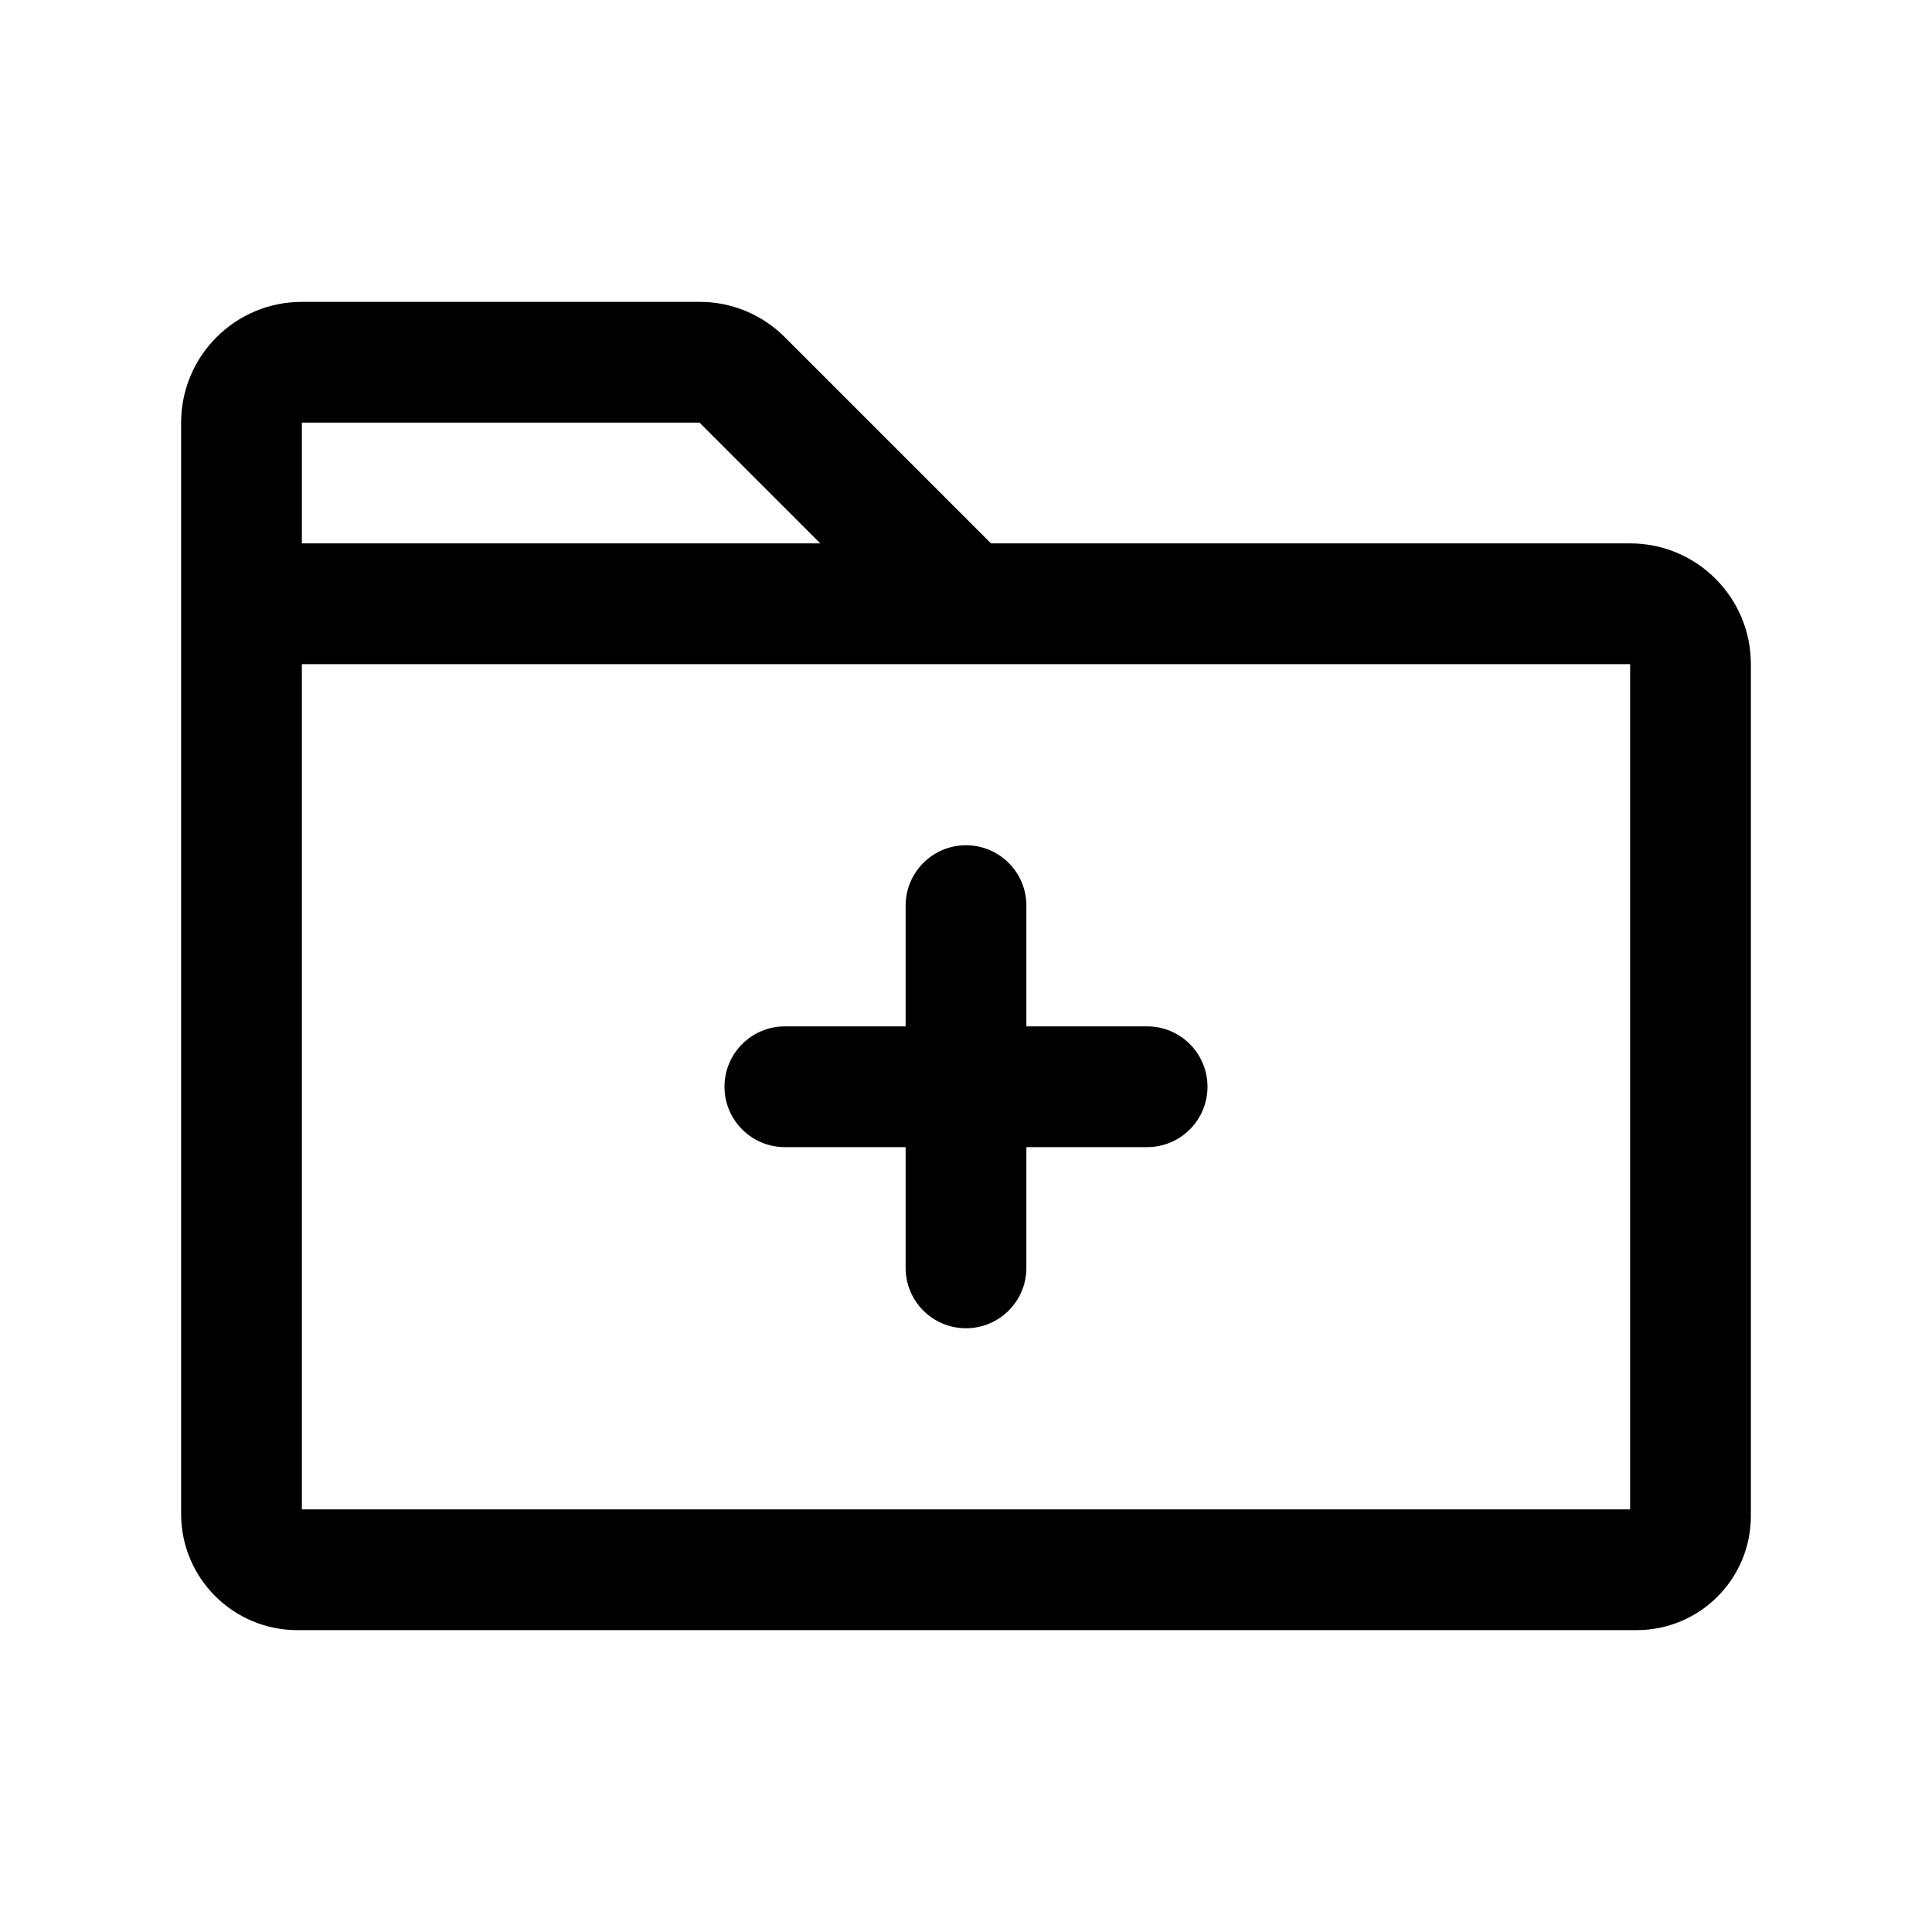
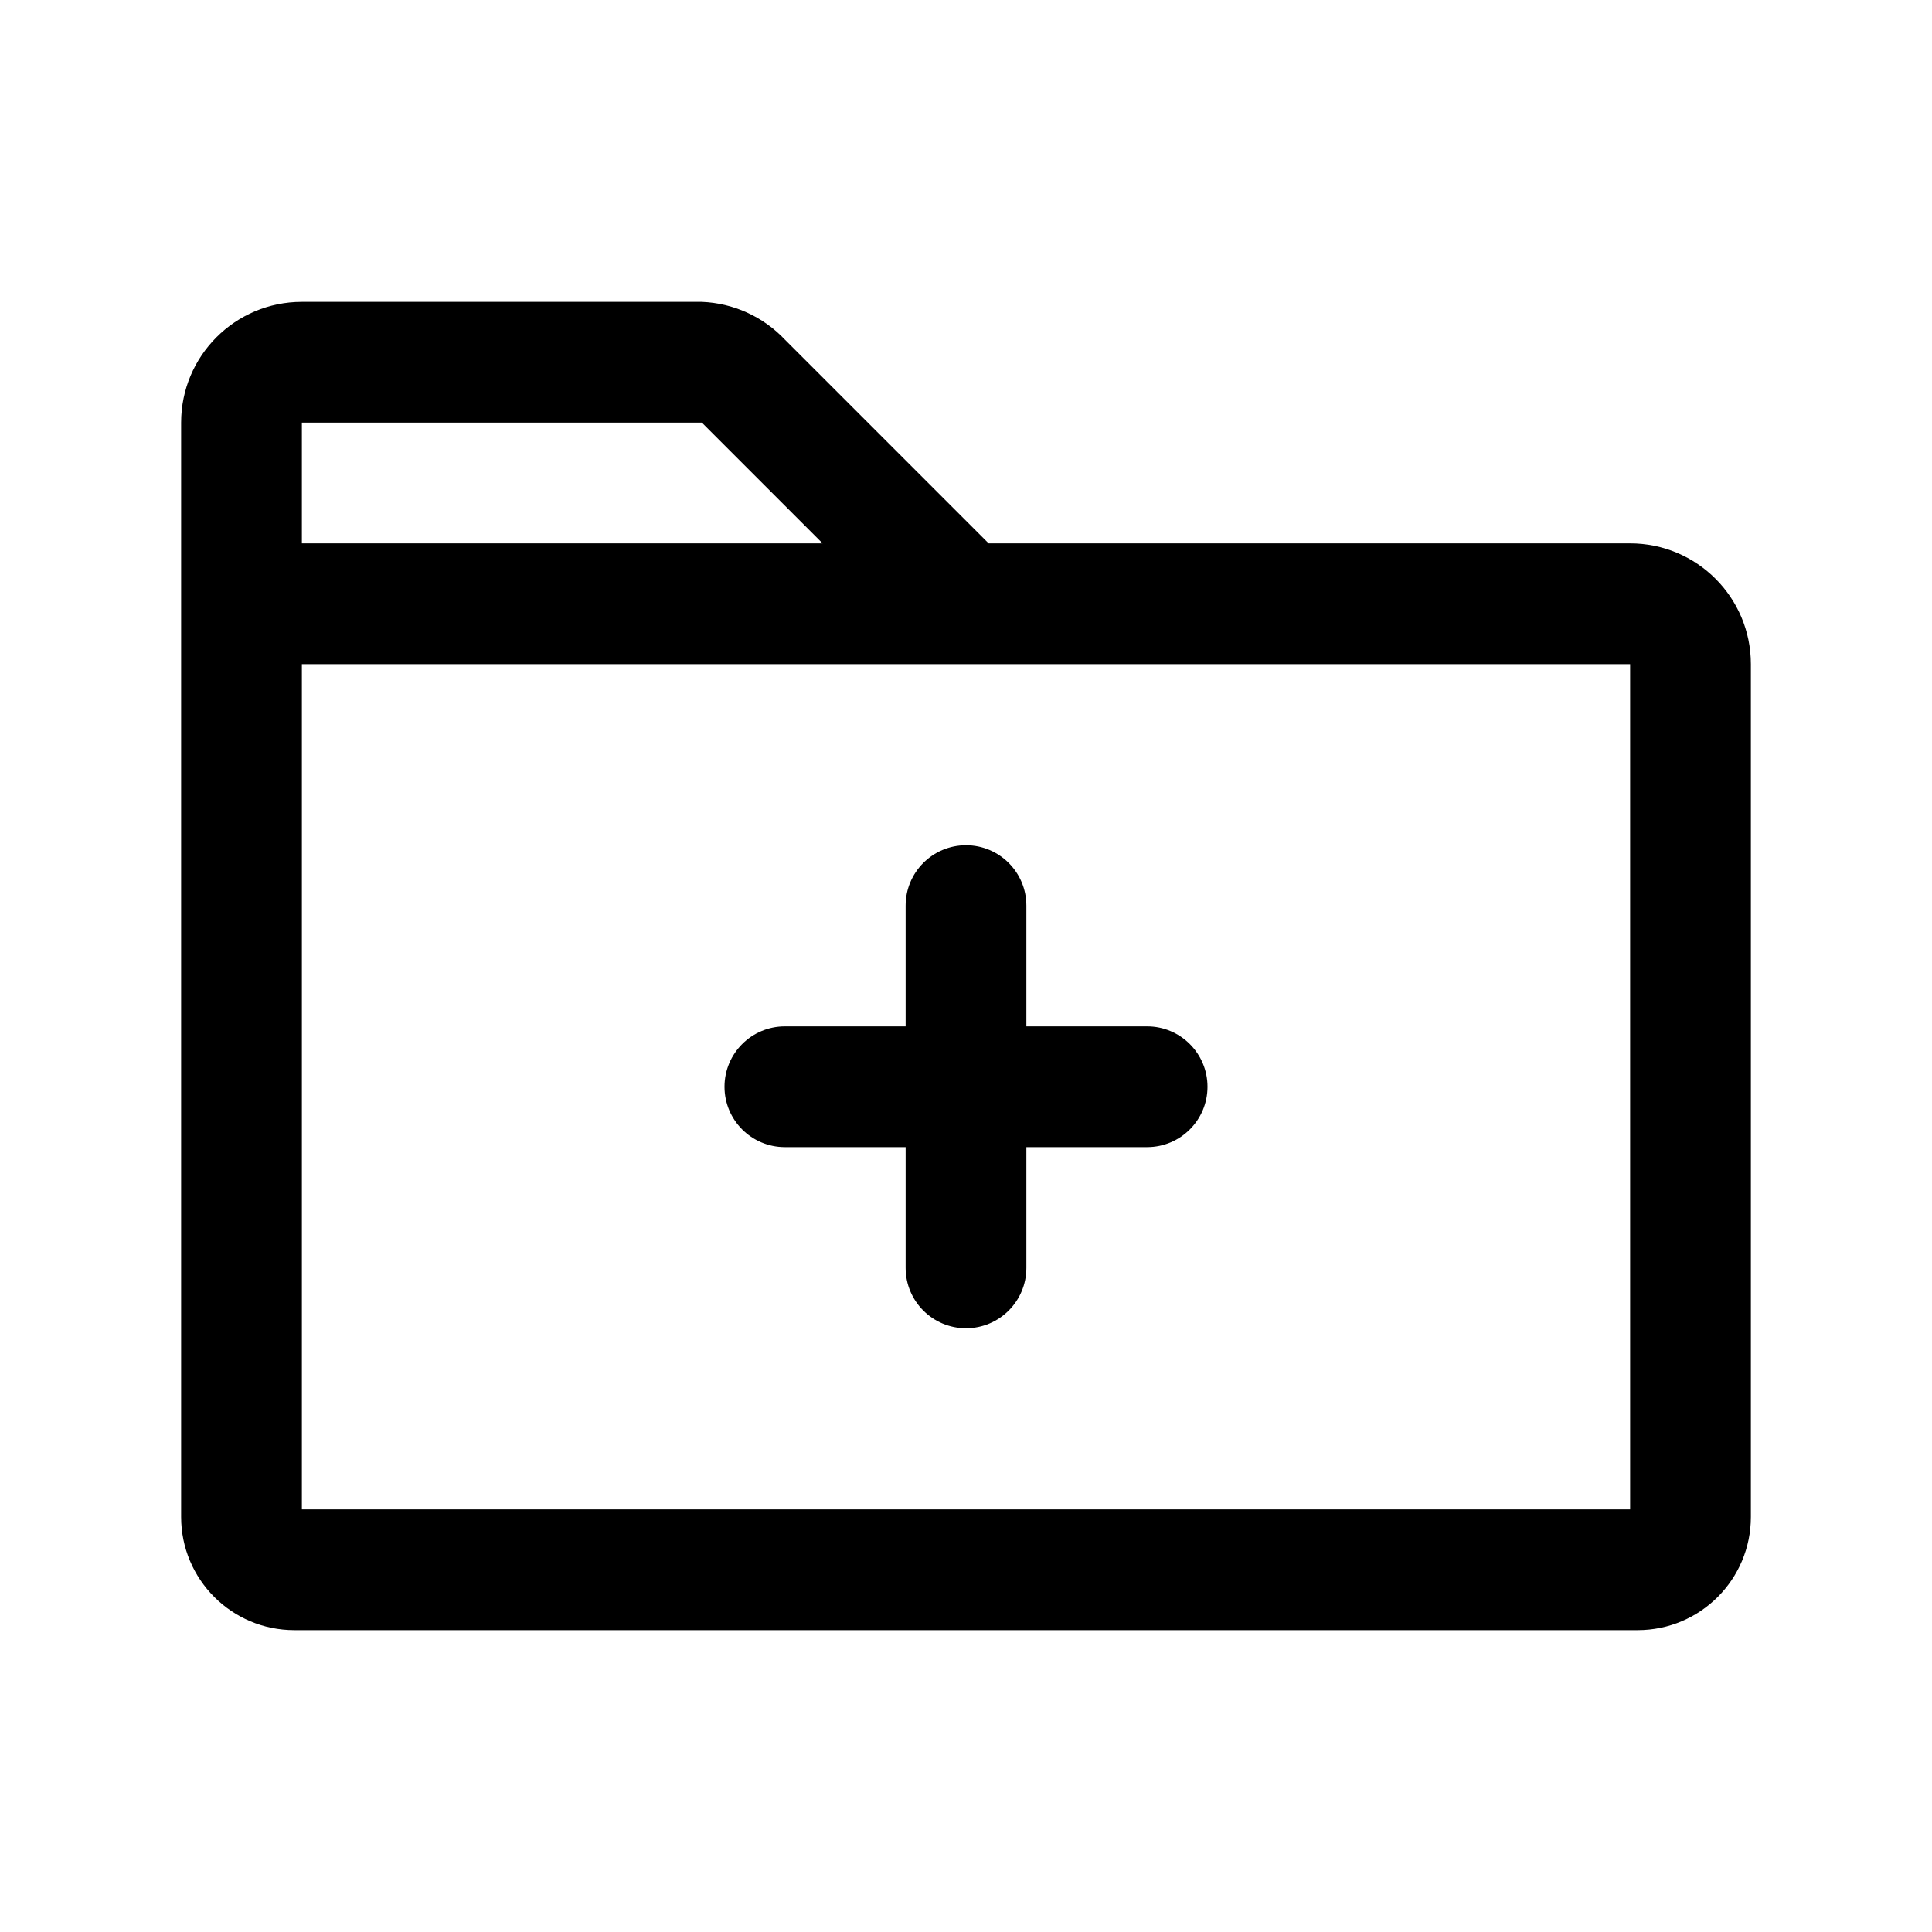
- <svg xmlns="http://www.w3.org/2000/svg" viewBox="0 0 256 256" fill="currentColor">
-   <path d="M216,72H131.31L104,44.69A15.86,15.86,0,0,0,92.69,40H40A16,16,0,0,0,24,56V200.62A15.4,15.4,0,0,0,39.38,216H216.89A15.13,15.13,0,0,0,232,200.89V88A16,16,0,0,0,216,72ZM92.69,56l16,16H40V56ZM216,200H40V88H216Zm-88-88a8,8,0,0,1,8,8v16h16a8,8,0,0,1,0,16H136v16a8,8,0,0,1-16,0V152H104a8,8,0,0,1,0-16h16V120A8,8,0,0,1,128,112Z" />
+ <svg xmlns="http://www.w3.org/2000/svg" fill="currentColor" viewBox="0 0 256 256">
+   <path d="M216 72h-85l-27-27a16 16 0 0 0-11-5H40a16 16 0 0 0-16 16v145a15 15 0 0 0 15 15h178a15 15 0 0 0 15-15V88a16 16 0 0 0-16-16M93 56l16 16H40V56Zm123 144H40V88h176Zm-88-88a8 8 0 0 1 8 8v16h16a8 8 0 0 1 0 16h-16v16a8 8 0 0 1-16 0v-16h-16a8 8 0 0 1 0-16h16v-16a8 8 0 0 1 8-8" />
</svg>
